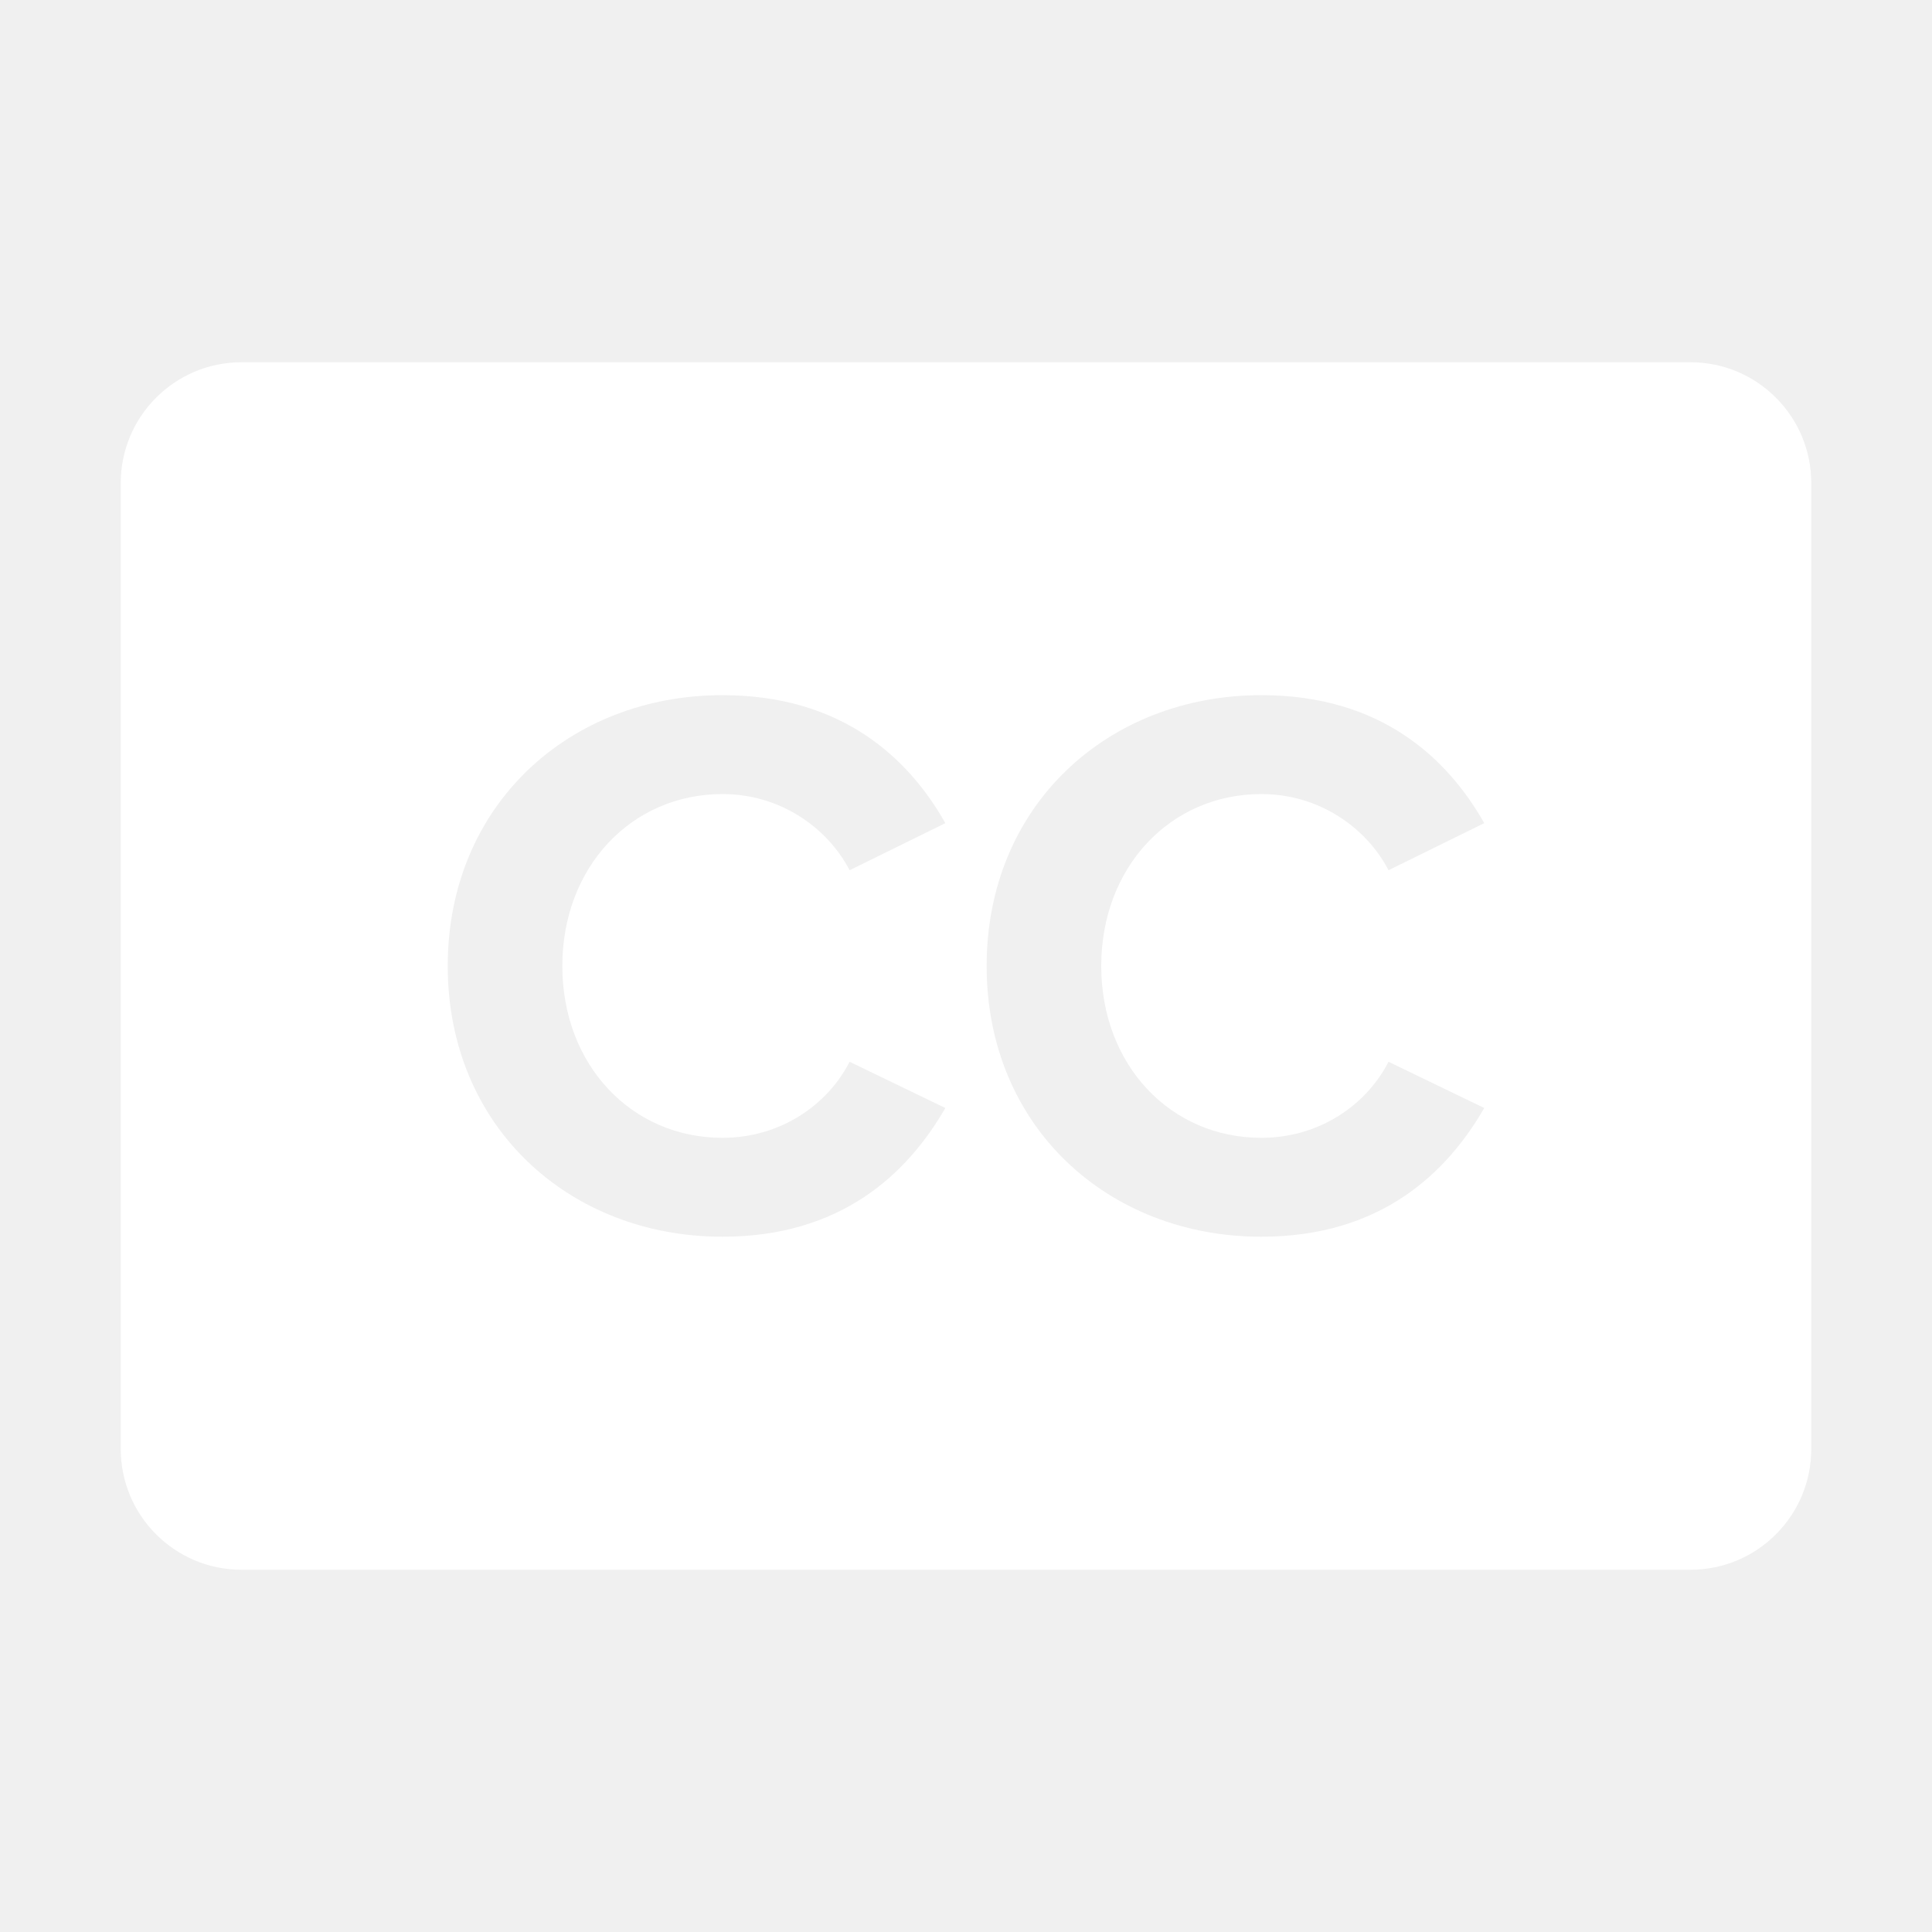
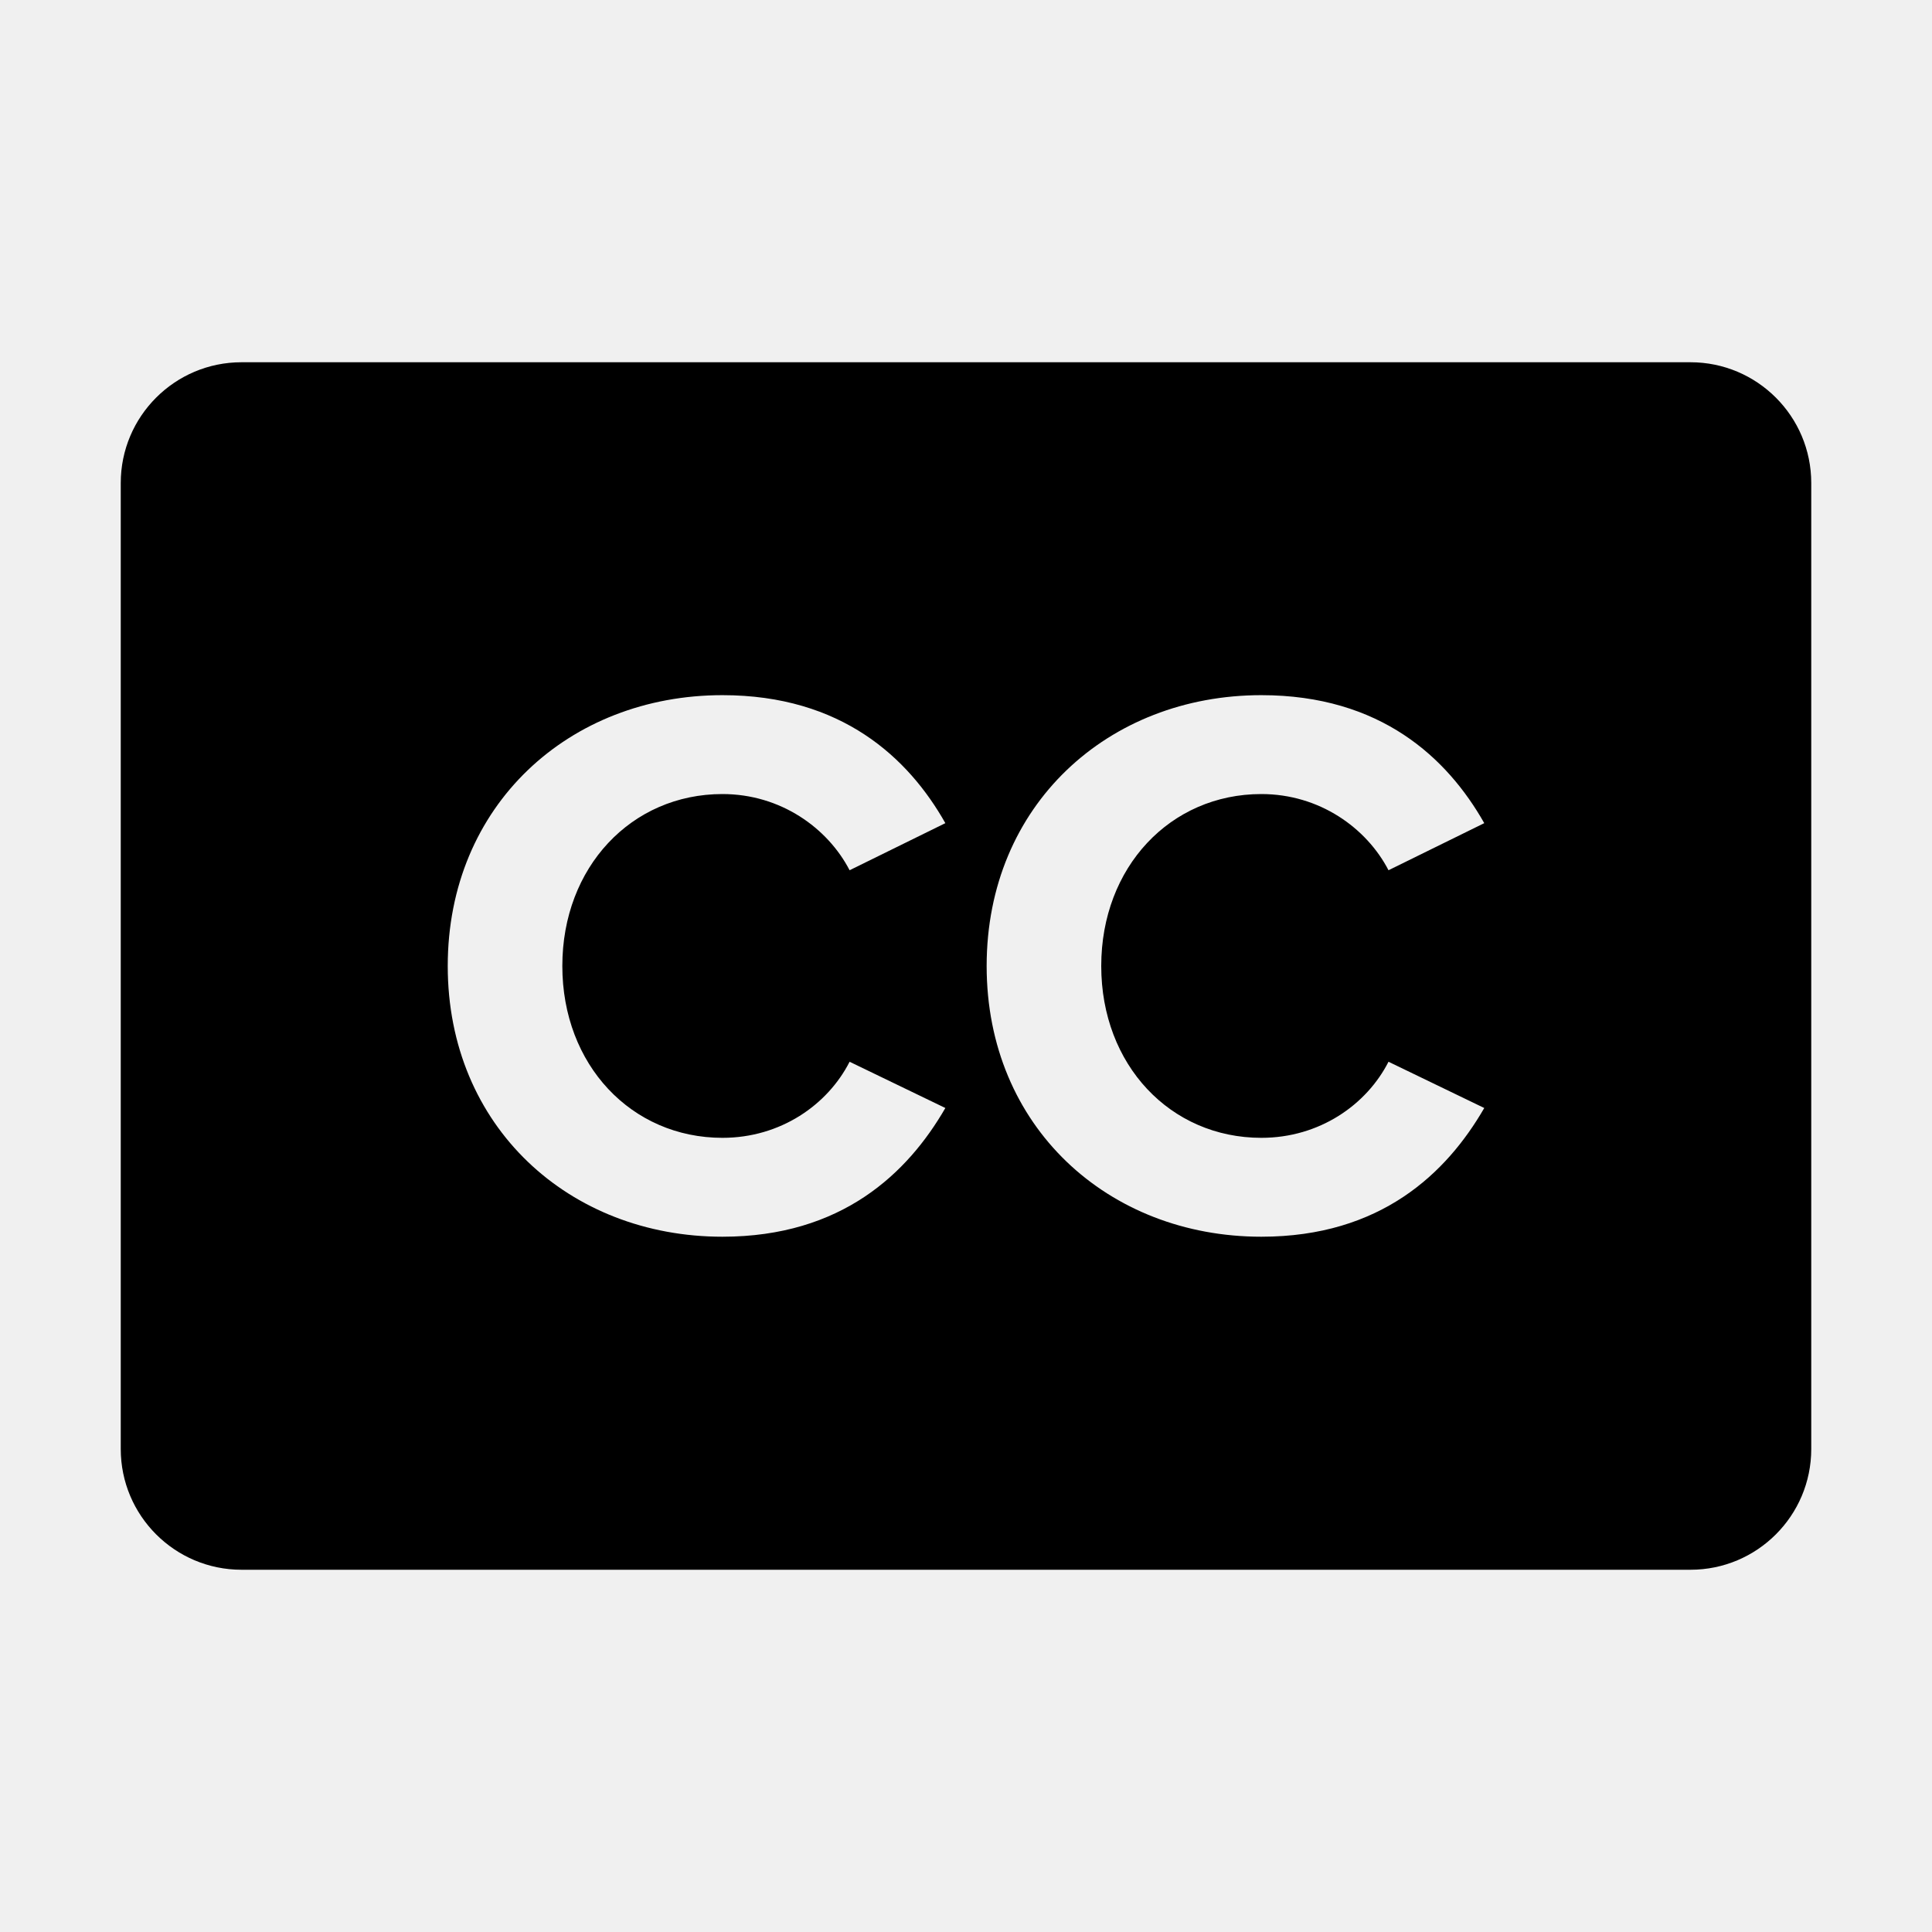
- <svg xmlns="http://www.w3.org/2000/svg" width="16" height="16" viewBox="0 0 16 16" fill="none">
-   <path fill-rule="evenodd" clip-rule="evenodd" d="M2 3C1.448 3 1 3.448 1 4V12C1 12.552 1.448 13 2 13H14C14.552 13 15 12.552 15 12V4C15 3.448 14.552 3 14 3H2ZM7.829 9.176C7.517 9.716 6.971 10.242 5.983 10.242C4.716 10.242 3.708 9.332 3.708 8C3.708 6.667 4.716 5.757 5.983 5.757C6.971 5.757 7.524 6.277 7.829 6.817L7.036 7.207C6.854 6.856 6.464 6.576 5.983 6.576C5.229 6.576 4.657 7.181 4.657 8C4.657 8.819 5.229 9.423 5.983 9.423C6.464 9.423 6.854 9.15 7.036 8.793L7.829 9.176ZM12.292 9.176C11.98 9.716 11.434 10.242 10.446 10.242C9.178 10.242 8.171 9.332 8.171 8C8.171 6.667 9.178 5.757 10.446 5.757C11.434 5.757 11.986 6.277 12.292 6.817L11.499 7.207C11.317 6.856 10.927 6.576 10.446 6.576C9.692 6.576 9.12 7.181 9.12 8C9.12 8.819 9.692 9.423 10.446 9.423C10.927 9.423 11.317 9.15 11.499 8.793L12.292 9.176Z" fill="white" />
+ <svg viewBox="0 0 16 16" width="16" height="16">
+   <path d="M2 3C1.448 3 1 3.448 1 4V12C1 12.552 1.448 13 2 13H14C14.552 13 15 12.552 15 12V4C15 3.448 14.552 3 14 3H2ZM7.829 9.176C7.517 9.716 6.971 10.242 5.983 10.242 4.716 10.242 3.708 9.332 3.708 8 3.708 6.667 4.716 5.757 5.983 5.757 6.971 5.757 7.524 6.277 7.829 6.817L7.036 7.207C6.854 6.856 6.464 6.576 5.983 6.576 5.229 6.576 4.657 7.181 4.657 8 4.657 8.819 5.229 9.423 5.983 9.423 6.464 9.423 6.854 9.15 7.036 8.793L7.829 9.176ZM12.292 9.176C11.98 9.716 11.434 10.242 10.446 10.242 9.178 10.242 8.171 9.332 8.171 8 8.171 6.667 9.178 5.757 10.446 5.757 11.434 5.757 11.986 6.277 12.292 6.817L11.499 7.207C11.317 6.856 10.927 6.576 10.446 6.576 9.692 6.576 9.12 7.181 9.12 8 9.12 8.819 9.692 9.423 10.446 9.423 10.927 9.423 11.317 9.15 11.499 8.793L12.292 9.176Z" />
</svg>
